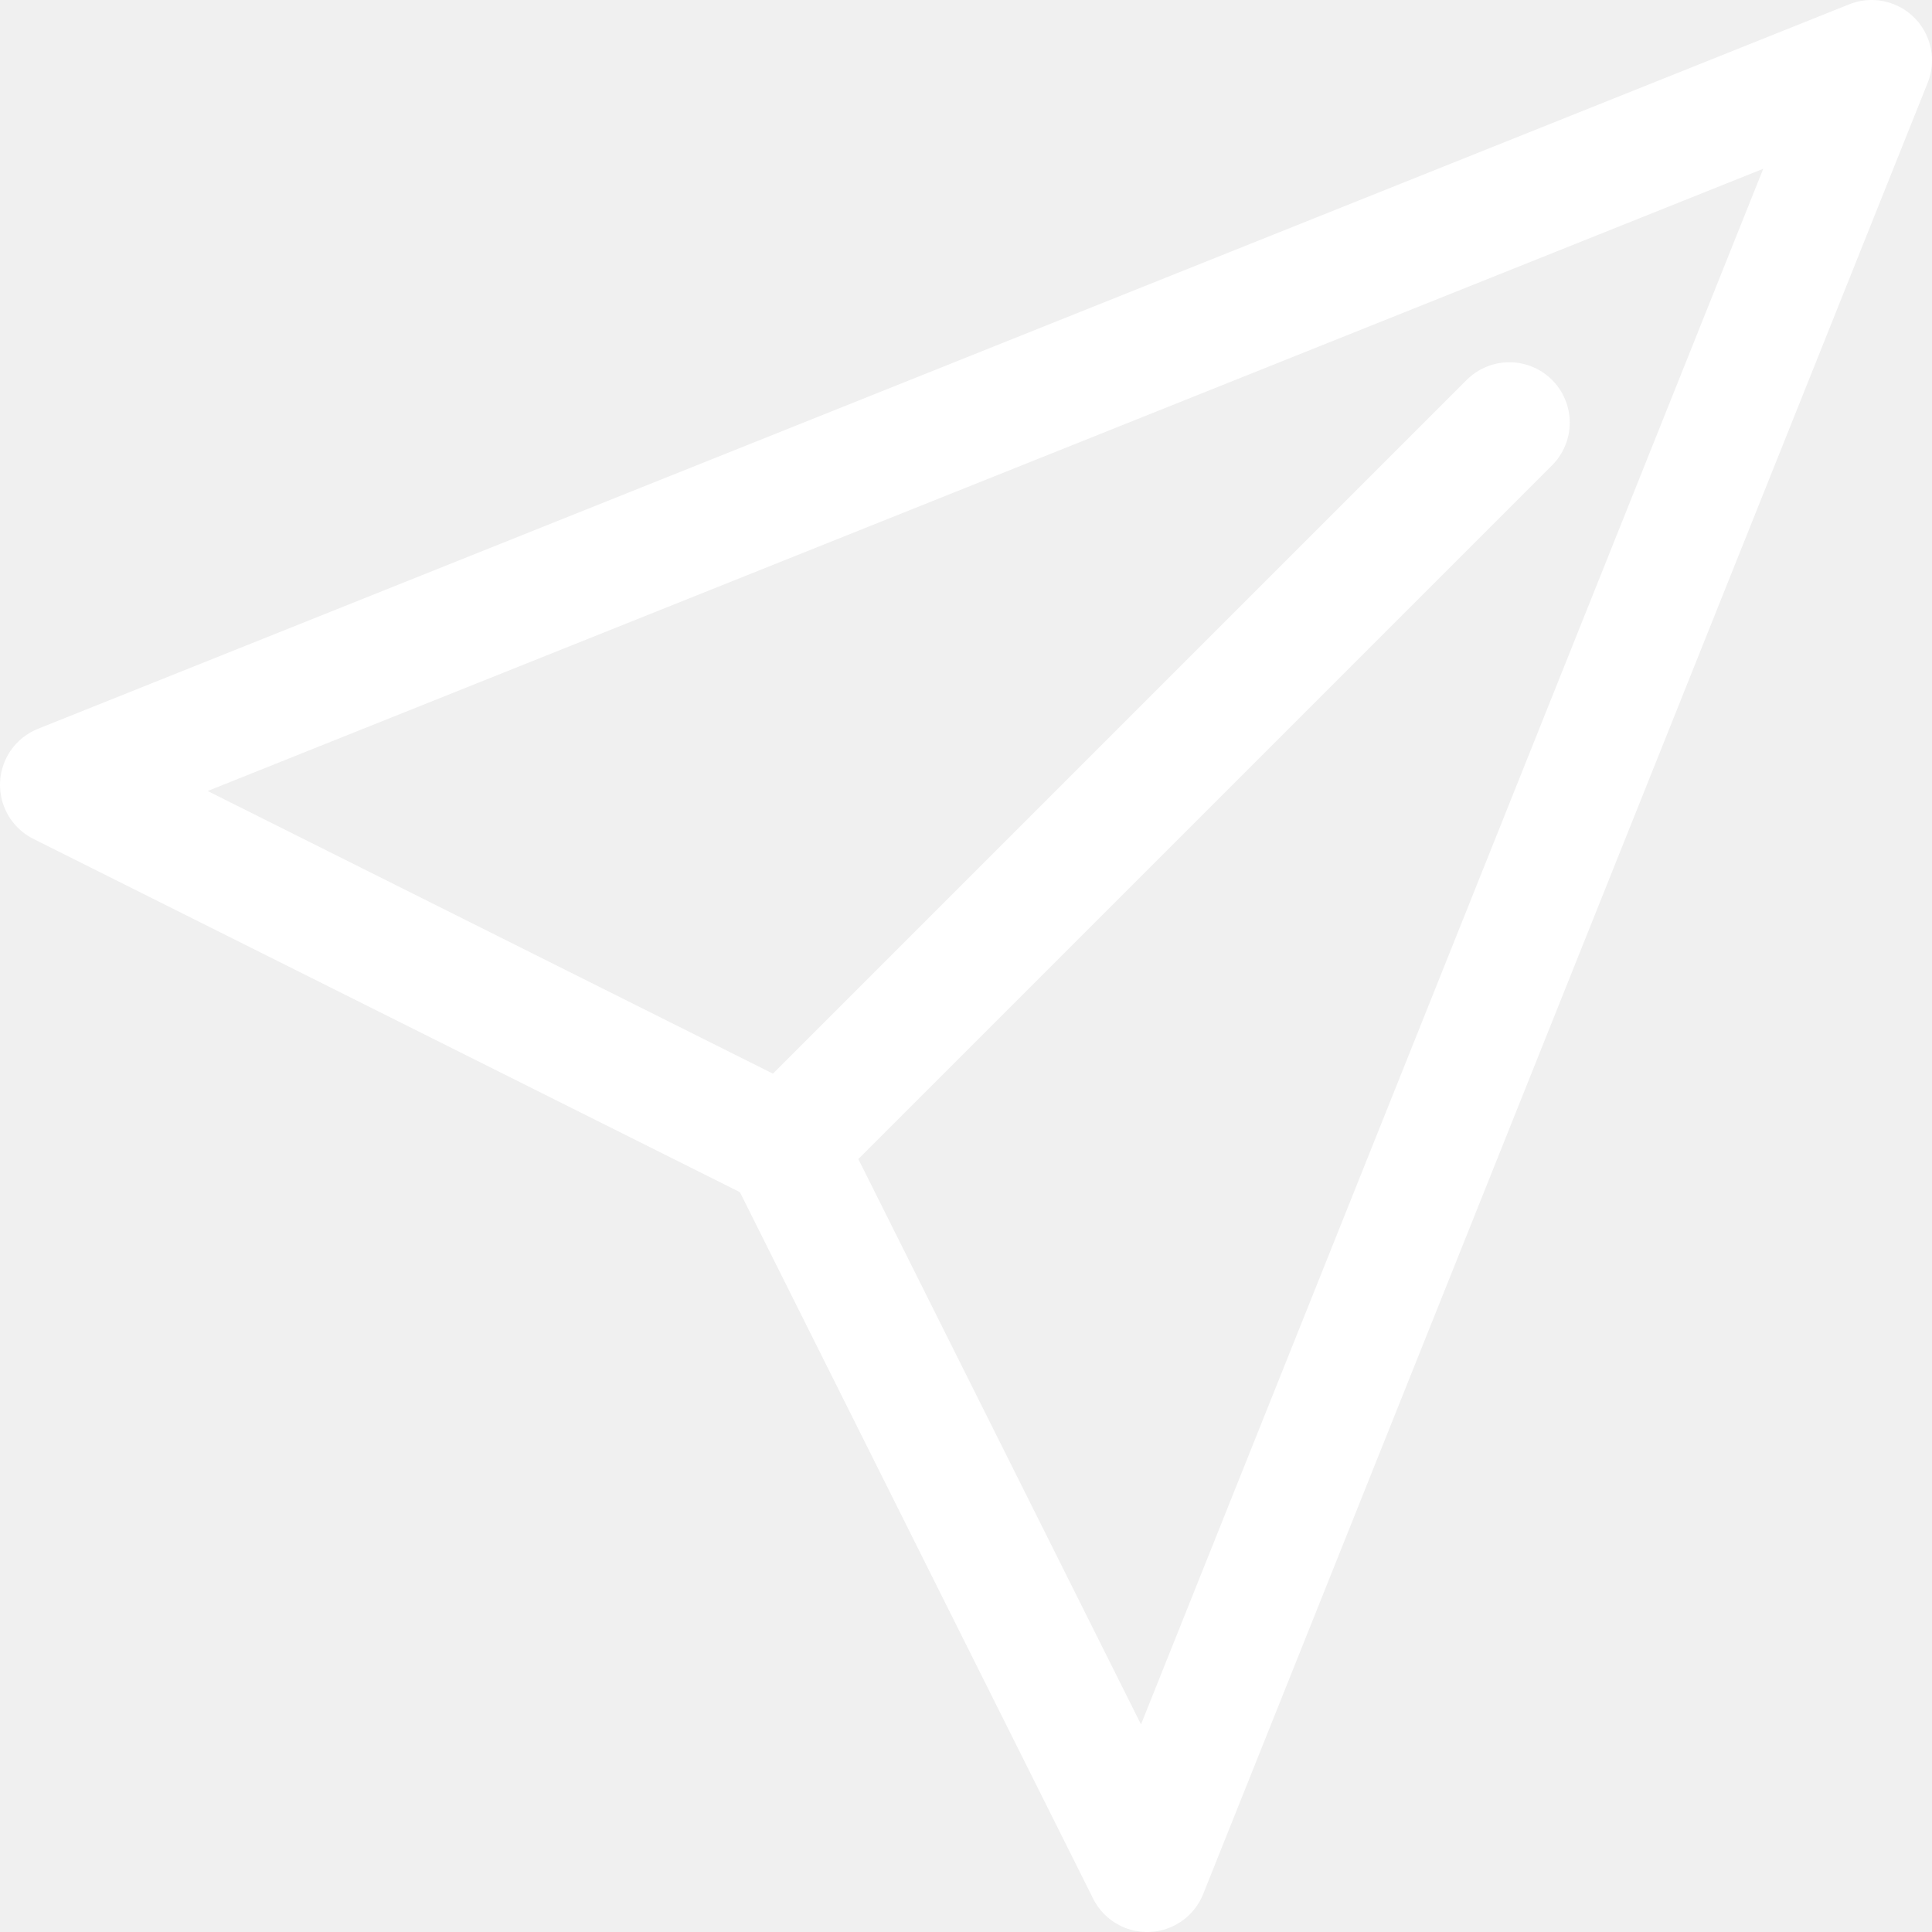
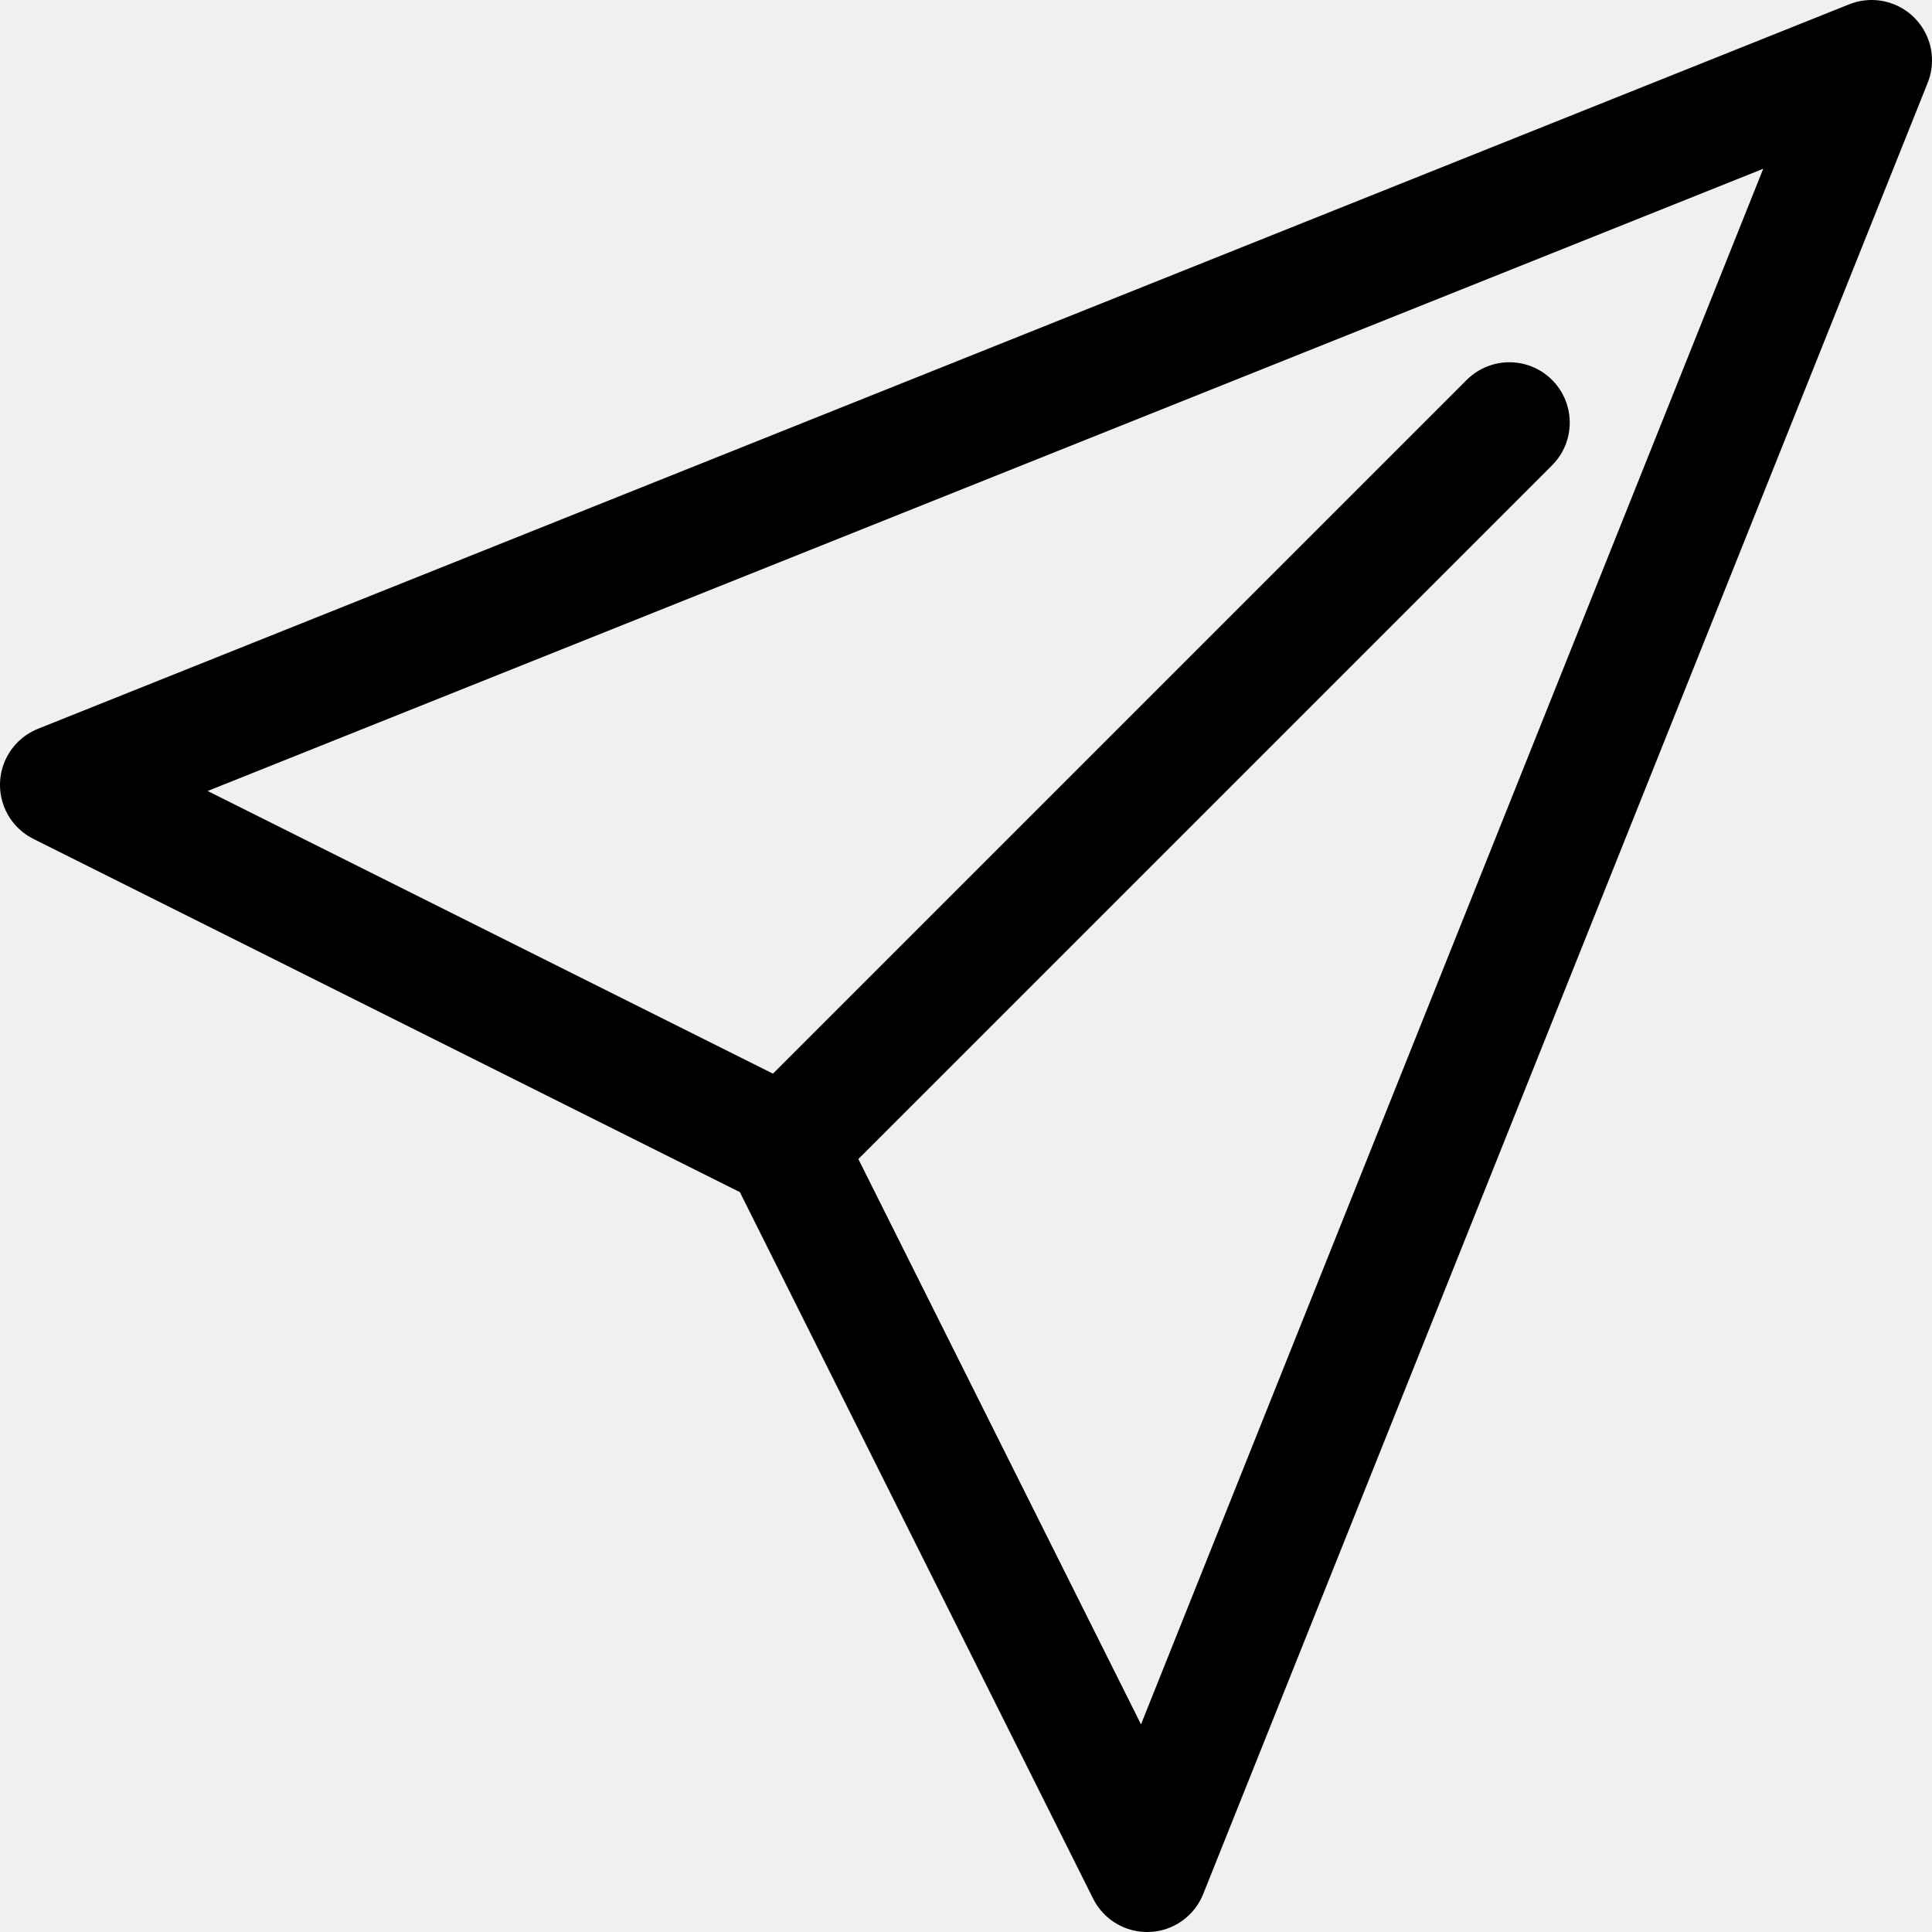
- <svg xmlns="http://www.w3.org/2000/svg" width="800px" height="800px" viewBox="0 0 32 32">
-   <defs>
-     <style>
-       .cls-1{fill:none;stroke:#fff;stroke-linecap:round;stroke-linejoin:round;stroke-width:2px;}</style>
-   </defs>
-   <g data-name="12-sent" id="_12-sent">
-     <polygon class="cls-1" points="19 31 13 19 1 13 31 1 19 31" />
-     <line class="cls-1" x1="13" x2="25" y1="19" y2="7" />
+ <svg xmlns="http://www.w3.org/2000/svg" viewBox="0 0 32 32" fill="none">
+   <g stroke="currentColor" stroke-linecap="round" stroke-linejoin="round" stroke-width="2">
+     <polygon points="19 31 13 19 1 13 31 1 19 31" />
+     <line x1="13" x2="25" y1="19" y2="7" />
  </g>
</svg>
